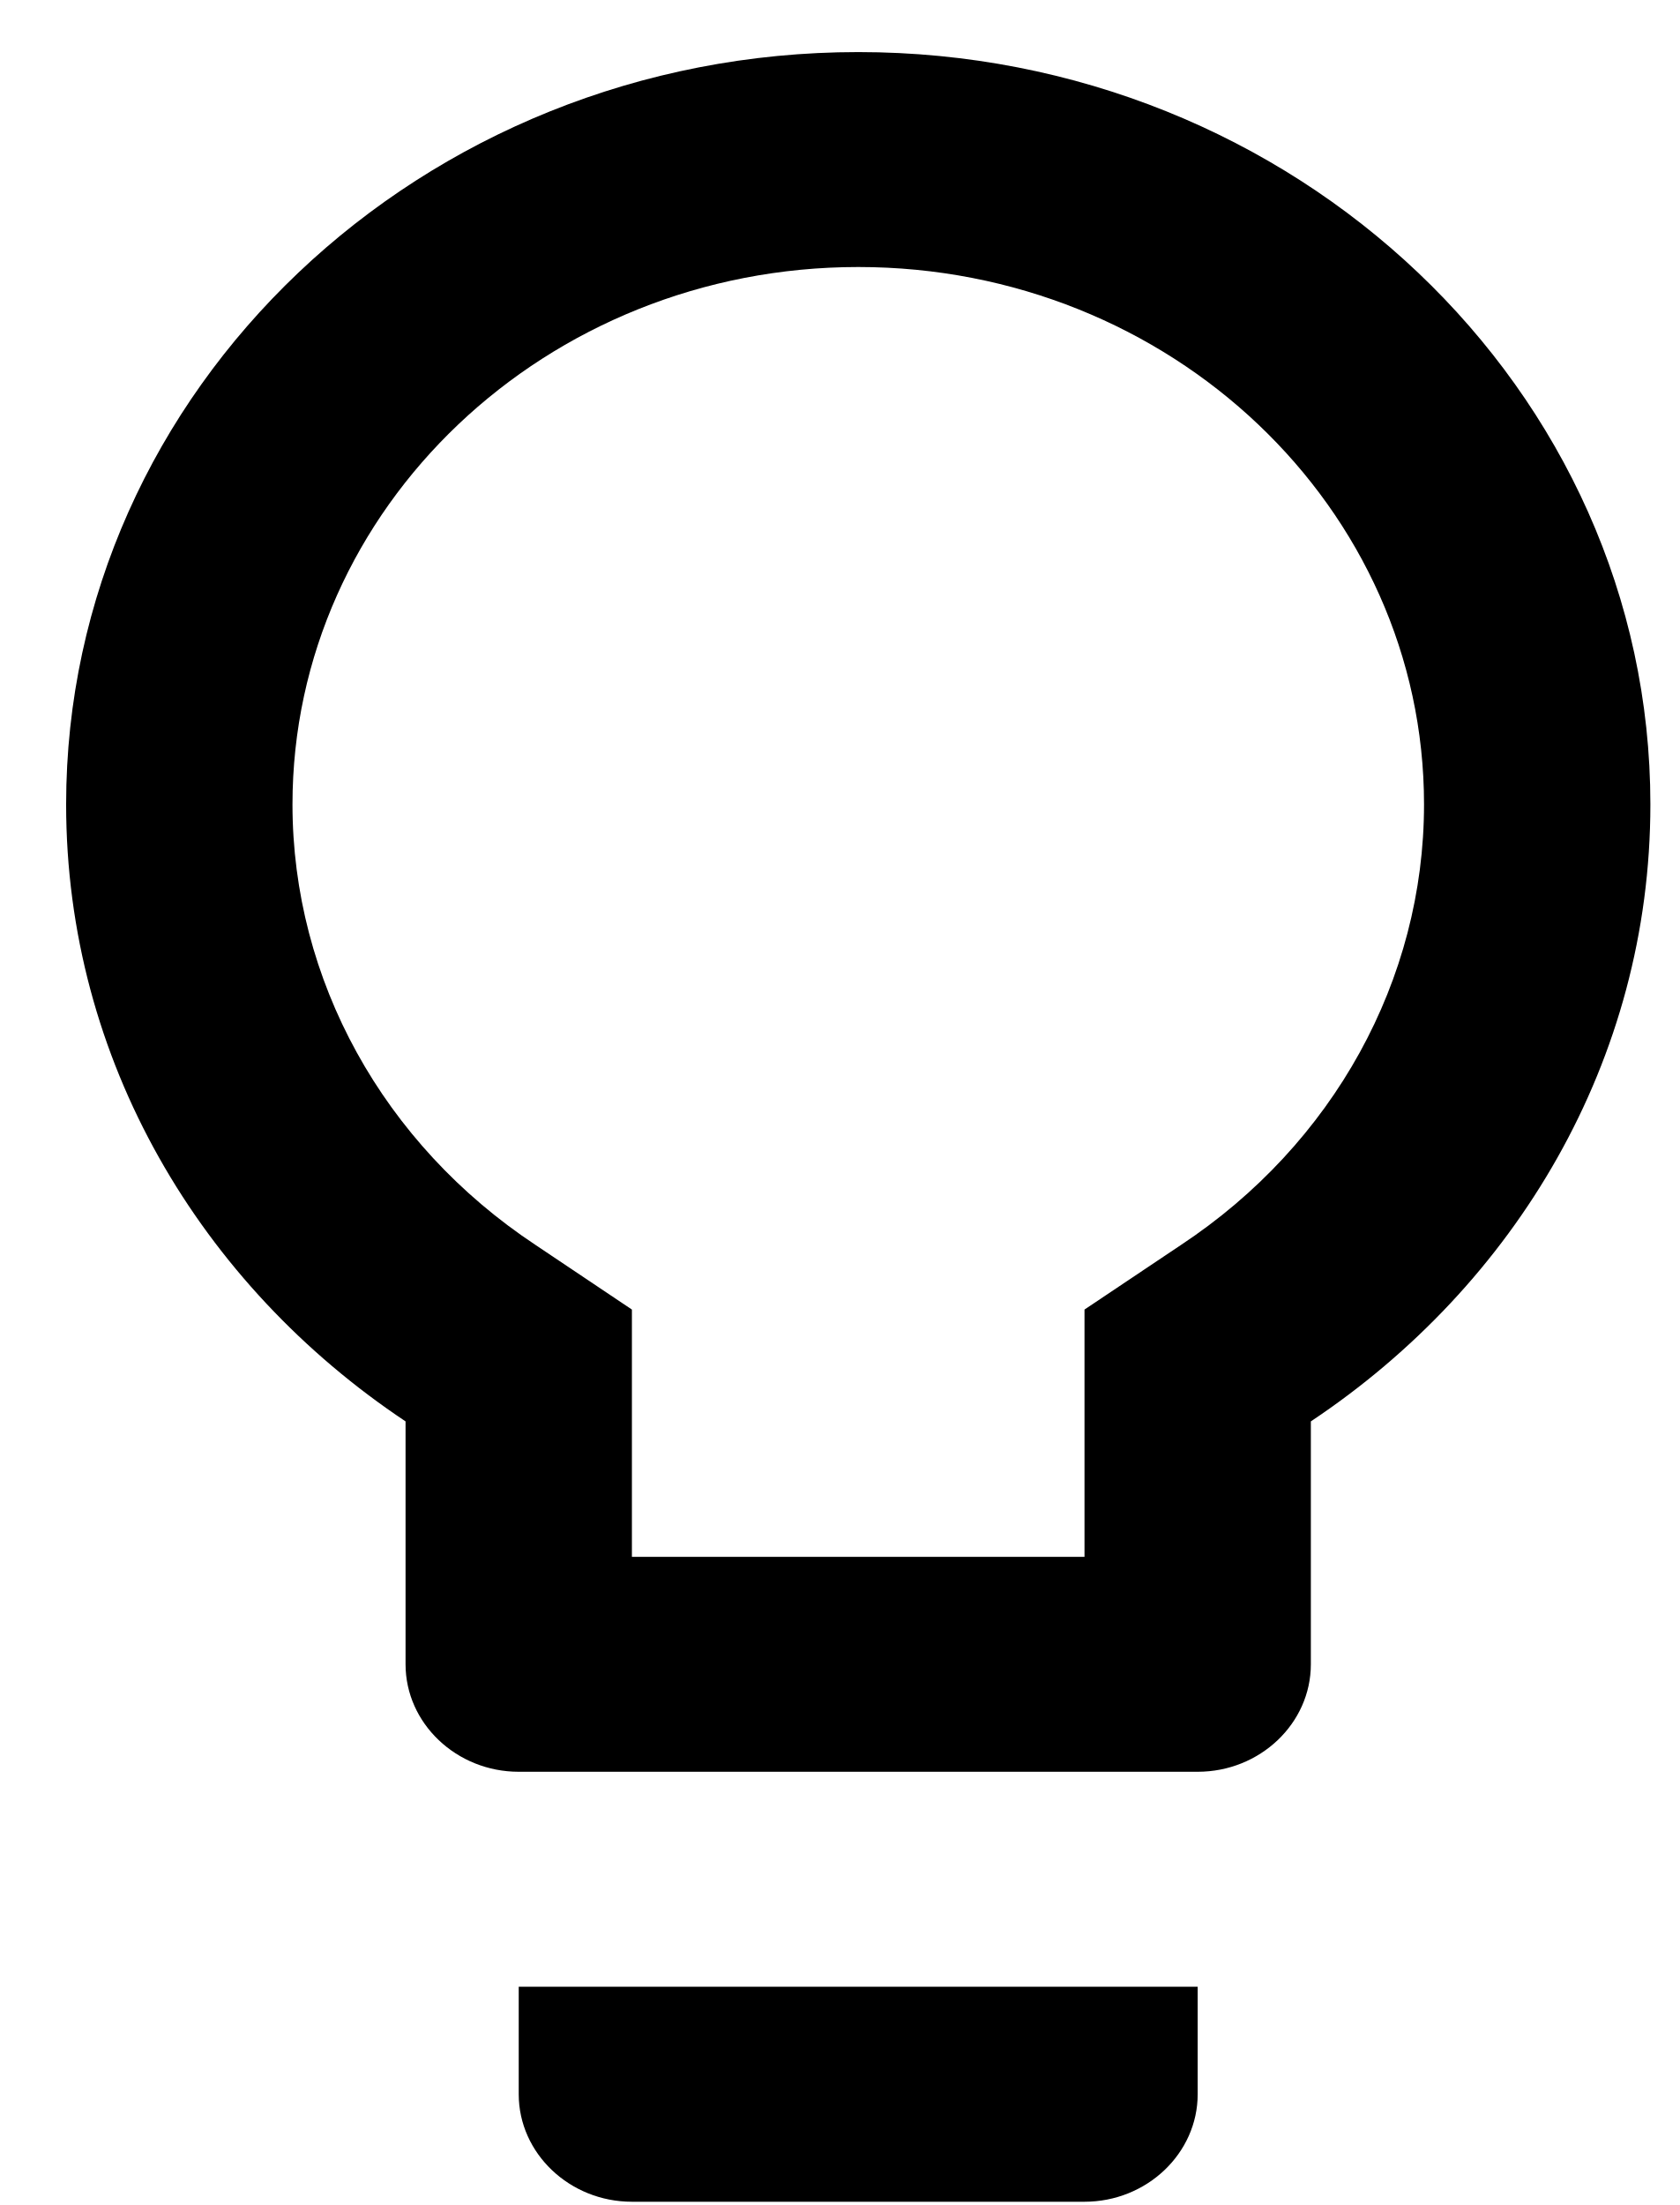
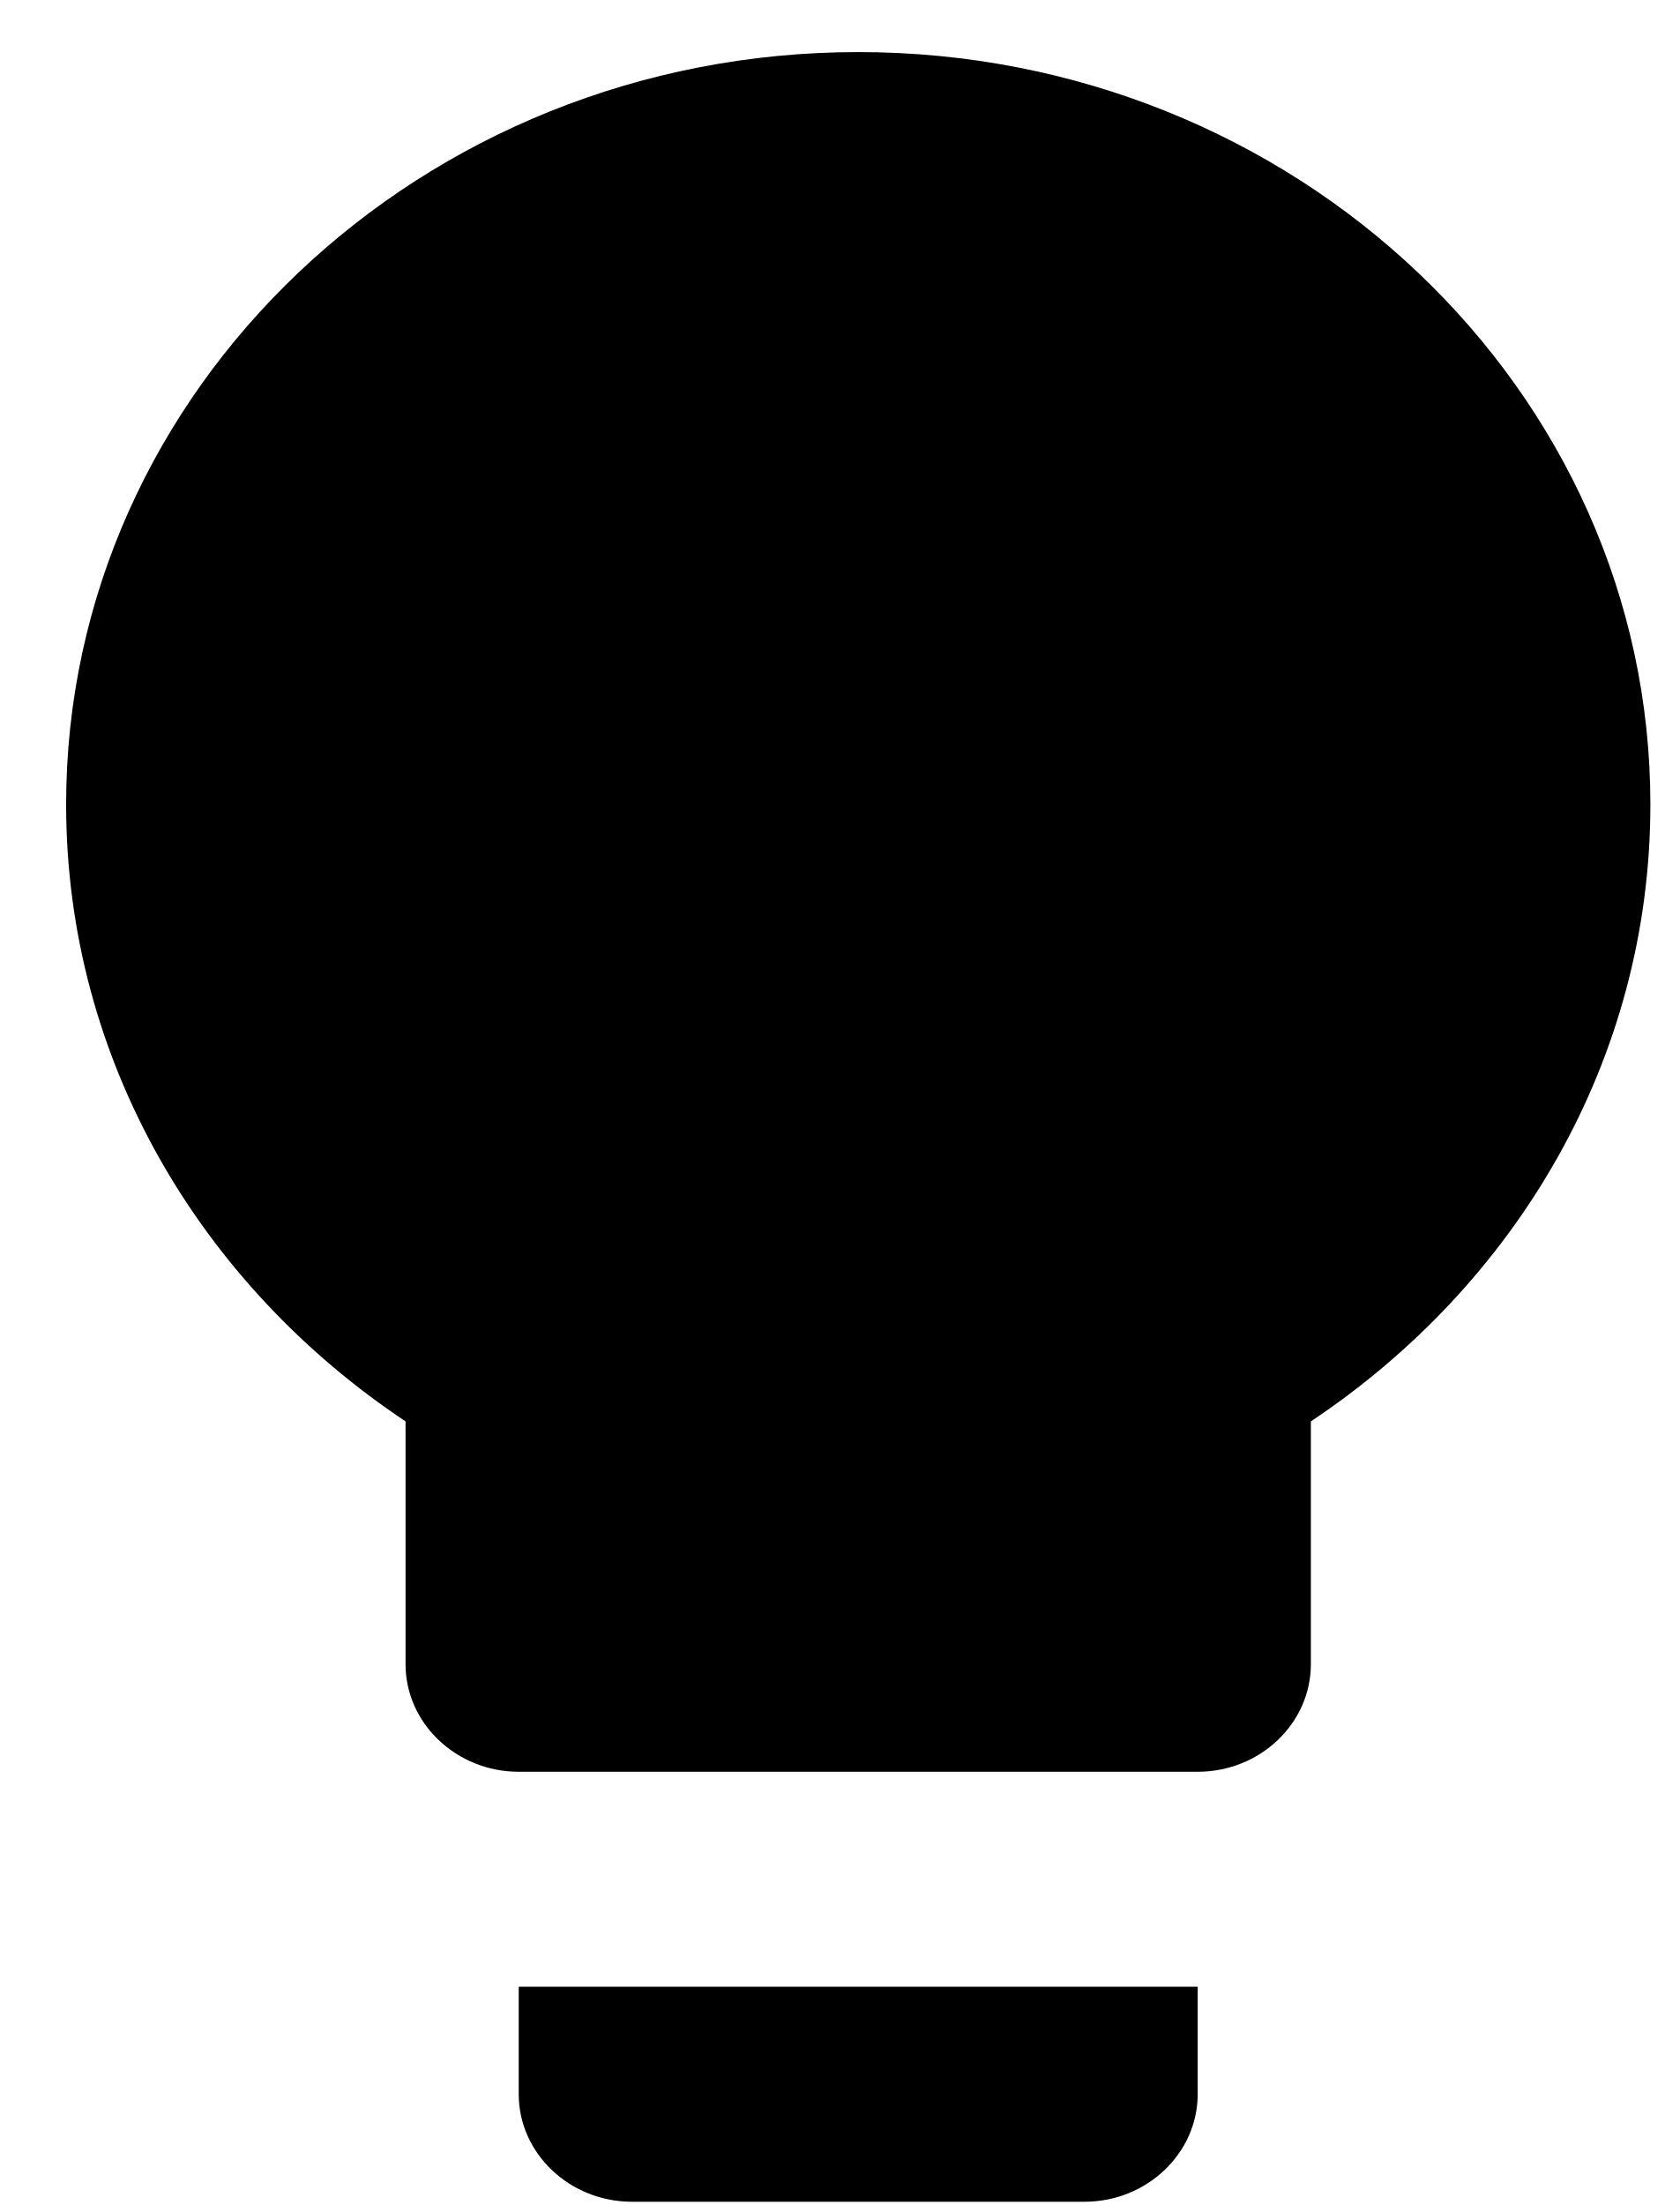
<svg xmlns="http://www.w3.org/2000/svg" xmlns:xlink="http://www.w3.org/1999/xlink" width="16" height="21" viewBox="0 0 16 21" version="1.1">
  <g id="Canvas" transform="translate(3761 374)">
    <g id="Shape">
      <use xlink:href="#path0_fill" transform="translate(-3760.37 -373.504)" />
    </g>
  </g>
  <defs>
-     <path id="path0_fill" fill-rule="evenodd" d="M 7.545 0C 3.384 0 0 3.214 0 7.165C 0 9.602 1.283 11.741 3.233 13.041L 3.233 15.354C 3.233 15.918 3.719 16.378 4.311 16.378L 10.778 16.378C 11.371 16.378 11.856 15.918 11.856 15.354L 11.856 13.041C 13.807 11.741 15.09 9.602 15.09 7.165C 15.09 3.214 11.705 0 7.545 0ZM 4.311 19.449C 4.311 20.012 4.796 20.473 5.389 20.473L 9.7 20.473C 10.293 20.473 10.778 20.012 10.778 19.449L 10.778 18.425L 4.311 18.425L 4.311 19.449ZM 9.7 11.976L 10.617 11.362C 12.072 10.4 12.934 8.834 12.934 7.165C 12.934 4.34 10.52 2.047 7.545 2.047C 4.57 2.047 2.156 4.34 2.156 7.165C 2.156 8.834 3.018 10.4 4.473 11.362L 5.389 11.976L 5.389 14.331L 9.7 14.331L 9.7 11.976Z" />
+     <path id="path0_fill" fillRule="evenodd" d="M 7.545 0C 3.384 0 0 3.214 0 7.165C 0 9.602 1.283 11.741 3.233 13.041L 3.233 15.354C 3.233 15.918 3.719 16.378 4.311 16.378L 10.778 16.378C 11.371 16.378 11.856 15.918 11.856 15.354L 11.856 13.041C 13.807 11.741 15.09 9.602 15.09 7.165C 15.09 3.214 11.705 0 7.545 0ZM 4.311 19.449C 4.311 20.012 4.796 20.473 5.389 20.473L 9.7 20.473C 10.293 20.473 10.778 20.012 10.778 19.449L 10.778 18.425L 4.311 18.425L 4.311 19.449ZM 9.7 11.976L 10.617 11.362C 12.072 10.4 12.934 8.834 12.934 7.165C 12.934 4.34 10.52 2.047 7.545 2.047C 4.57 2.047 2.156 4.34 2.156 7.165C 2.156 8.834 3.018 10.4 4.473 11.362L 5.389 11.976L 5.389 14.331L 9.7 14.331L 9.7 11.976Z" />
  </defs>
</svg>
